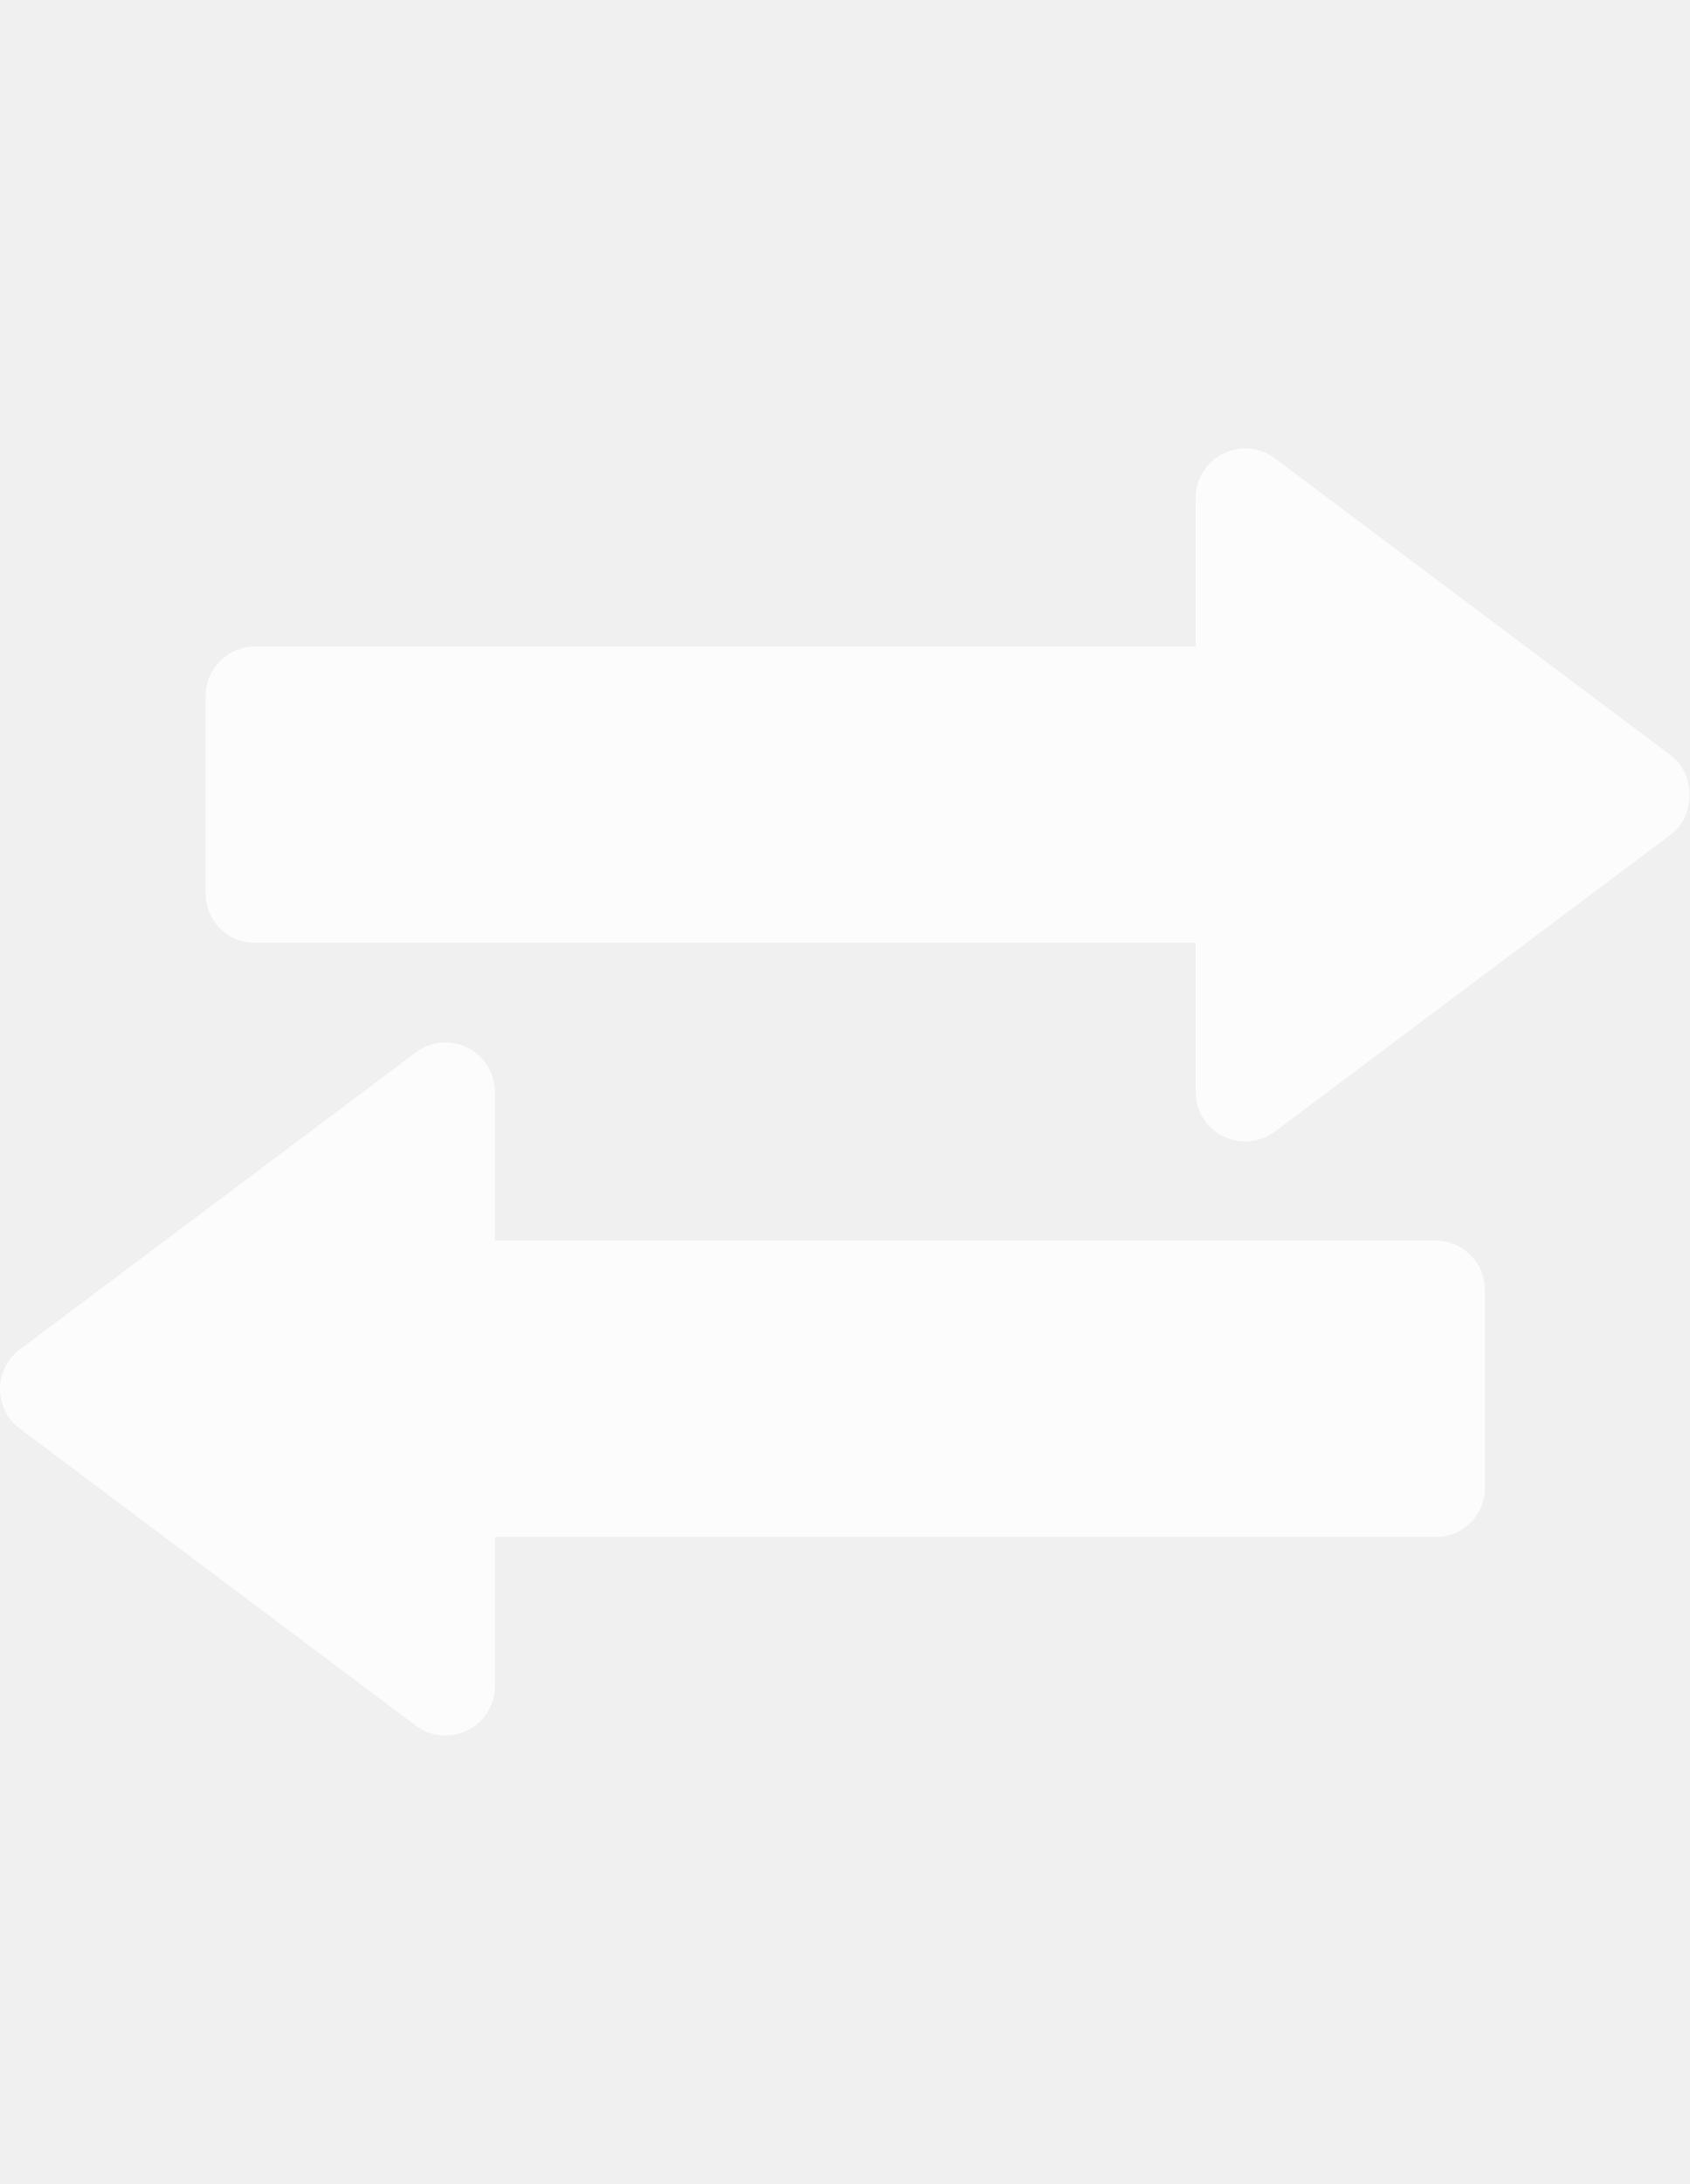
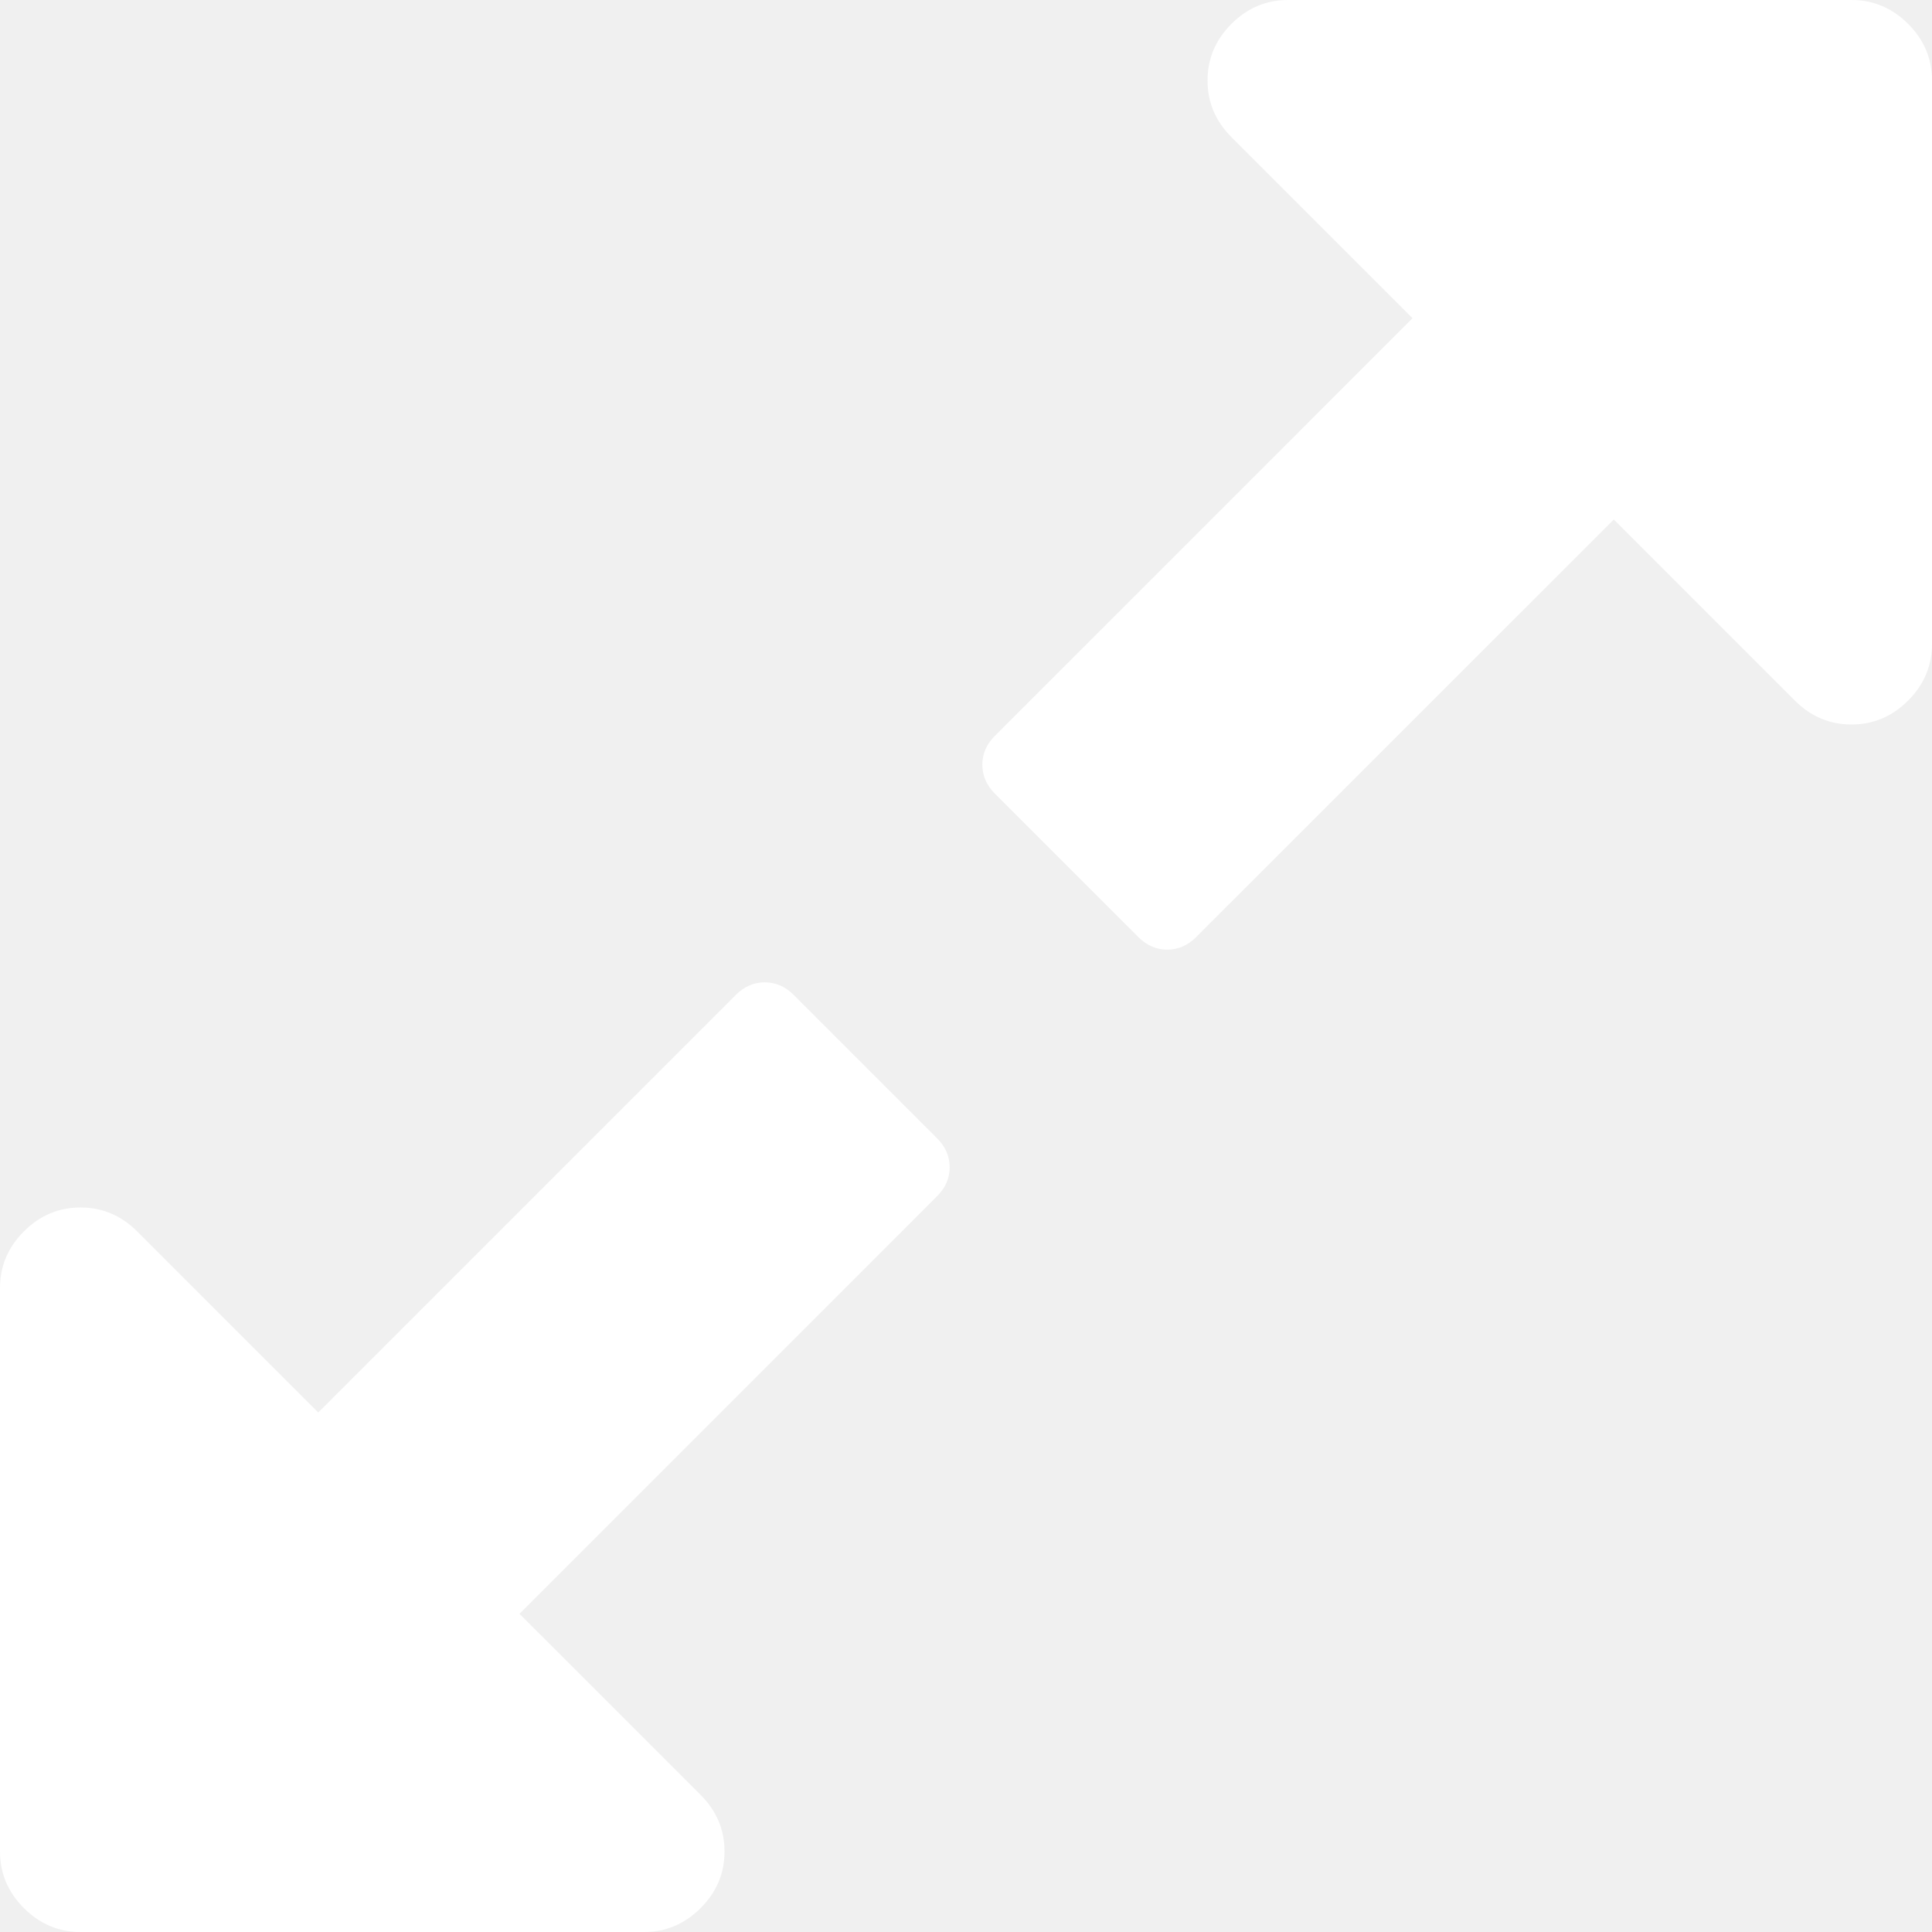
- <svg xmlns="http://www.w3.org/2000/svg" width="44.88" height="58" viewBox="0 0 512 390.034">
-   <g id="swap" transform="translate(512 -60.983) rotate(90)">
-     <g id="Group_3" data-name="Group 3">
-       <g id="Group_2" data-name="Group 2">
-         <path id="Path_6" data-name="Path 6" d="M268,125.671l-90-120c-5.654-7.559-18.34-7.559-23.994,0l-90,120a15.008,15.008,0,0,0,12,23.994h45v285a14.991,14.991,0,0,0,15,15h60a14.822,14.822,0,0,0,14.8-15v-285H256A15.009,15.009,0,0,0,268,125.671Z" fill="#fcfcfc" />
-       </g>
-     </g>
-     <g id="Group_5" data-name="Group 5">
-       <g id="Group_4" data-name="Group 4">
-         <path id="Path_7" data-name="Path 7" d="M436,362.005H390.8V77A14.822,14.822,0,0,0,376,62H316a14.991,14.991,0,0,0-15,15V362H256A15.007,15.007,0,0,0,244,386l90,120A14.994,14.994,0,0,0,358,506l90-120A15.009,15.009,0,0,0,436,362.005Z" fill="#fcfcfc" />
-       </g>
+ <svg xmlns="http://www.w3.org/2000/svg" version="1.1" id="Capa_1" x="0px" y="0px" width="16px" height="16px" viewBox="0 0 438.529 438.529" fill="white" style="enable-background:new 0 0 438.529 438.529;" xml:space="preserve">
+   <g>
+     <g>
+       <path d="M180.156,225.828c-1.903-1.902-4.093-2.854-6.567-2.854c-2.475,0-4.665,0.951-6.567,2.854l-94.787,94.787l-41.112-41.117    c-3.617-3.61-7.895-5.421-12.847-5.421c-4.952,0-9.235,1.811-12.851,5.421c-3.617,3.621-5.424,7.905-5.424,12.854v127.907    c0,4.948,1.807,9.229,5.424,12.847c3.619,3.613,7.902,5.424,12.851,5.424h127.906c4.949,0,9.23-1.811,12.847-5.424    c3.615-3.617,5.424-7.898,5.424-12.847s-1.809-9.233-5.424-12.854l-41.112-41.104l94.787-94.793    c1.902-1.903,2.853-4.086,2.853-6.564c0-2.478-0.953-4.66-2.853-6.57L180.156,225.828z" />
+       <path d="M433.11,5.424C429.496,1.807,425.212,0,420.263,0H292.356c-4.948,0-9.227,1.807-12.847,5.424    c-3.614,3.615-5.421,7.898-5.421,12.847s1.807,9.233,5.421,12.847l41.106,41.112l-94.786,94.787    c-1.901,1.906-2.854,4.093-2.854,6.567s0.953,4.665,2.854,6.567l32.552,32.548c1.902,1.903,4.086,2.853,6.563,2.853    s4.661-0.95,6.563-2.853l94.794-94.787l41.104,41.109c3.62,3.616,7.905,5.428,12.854,5.428s9.229-1.812,12.847-5.428    c3.614-3.614,5.421-7.898,5.421-12.847V18.268C438.53,13.315,436.734,9.04,433.11,5.424z" />
    </g>
  </g>
+   <g>
+ </g>
+   <g>
+ </g>
+   <g>
+ </g>
+   <g>
+ </g>
+   <g>
+ </g>
+   <g>
+ </g>
+   <g>
+ </g>
+   <g>
+ </g>
+   <g>
+ </g>
+   <g>
+ </g>
+   <g>
+ </g>
+   <g>
+ </g>
+   <g>
+ </g>
+   <g>
+ </g>
+   <g>
+ </g>
</svg>
